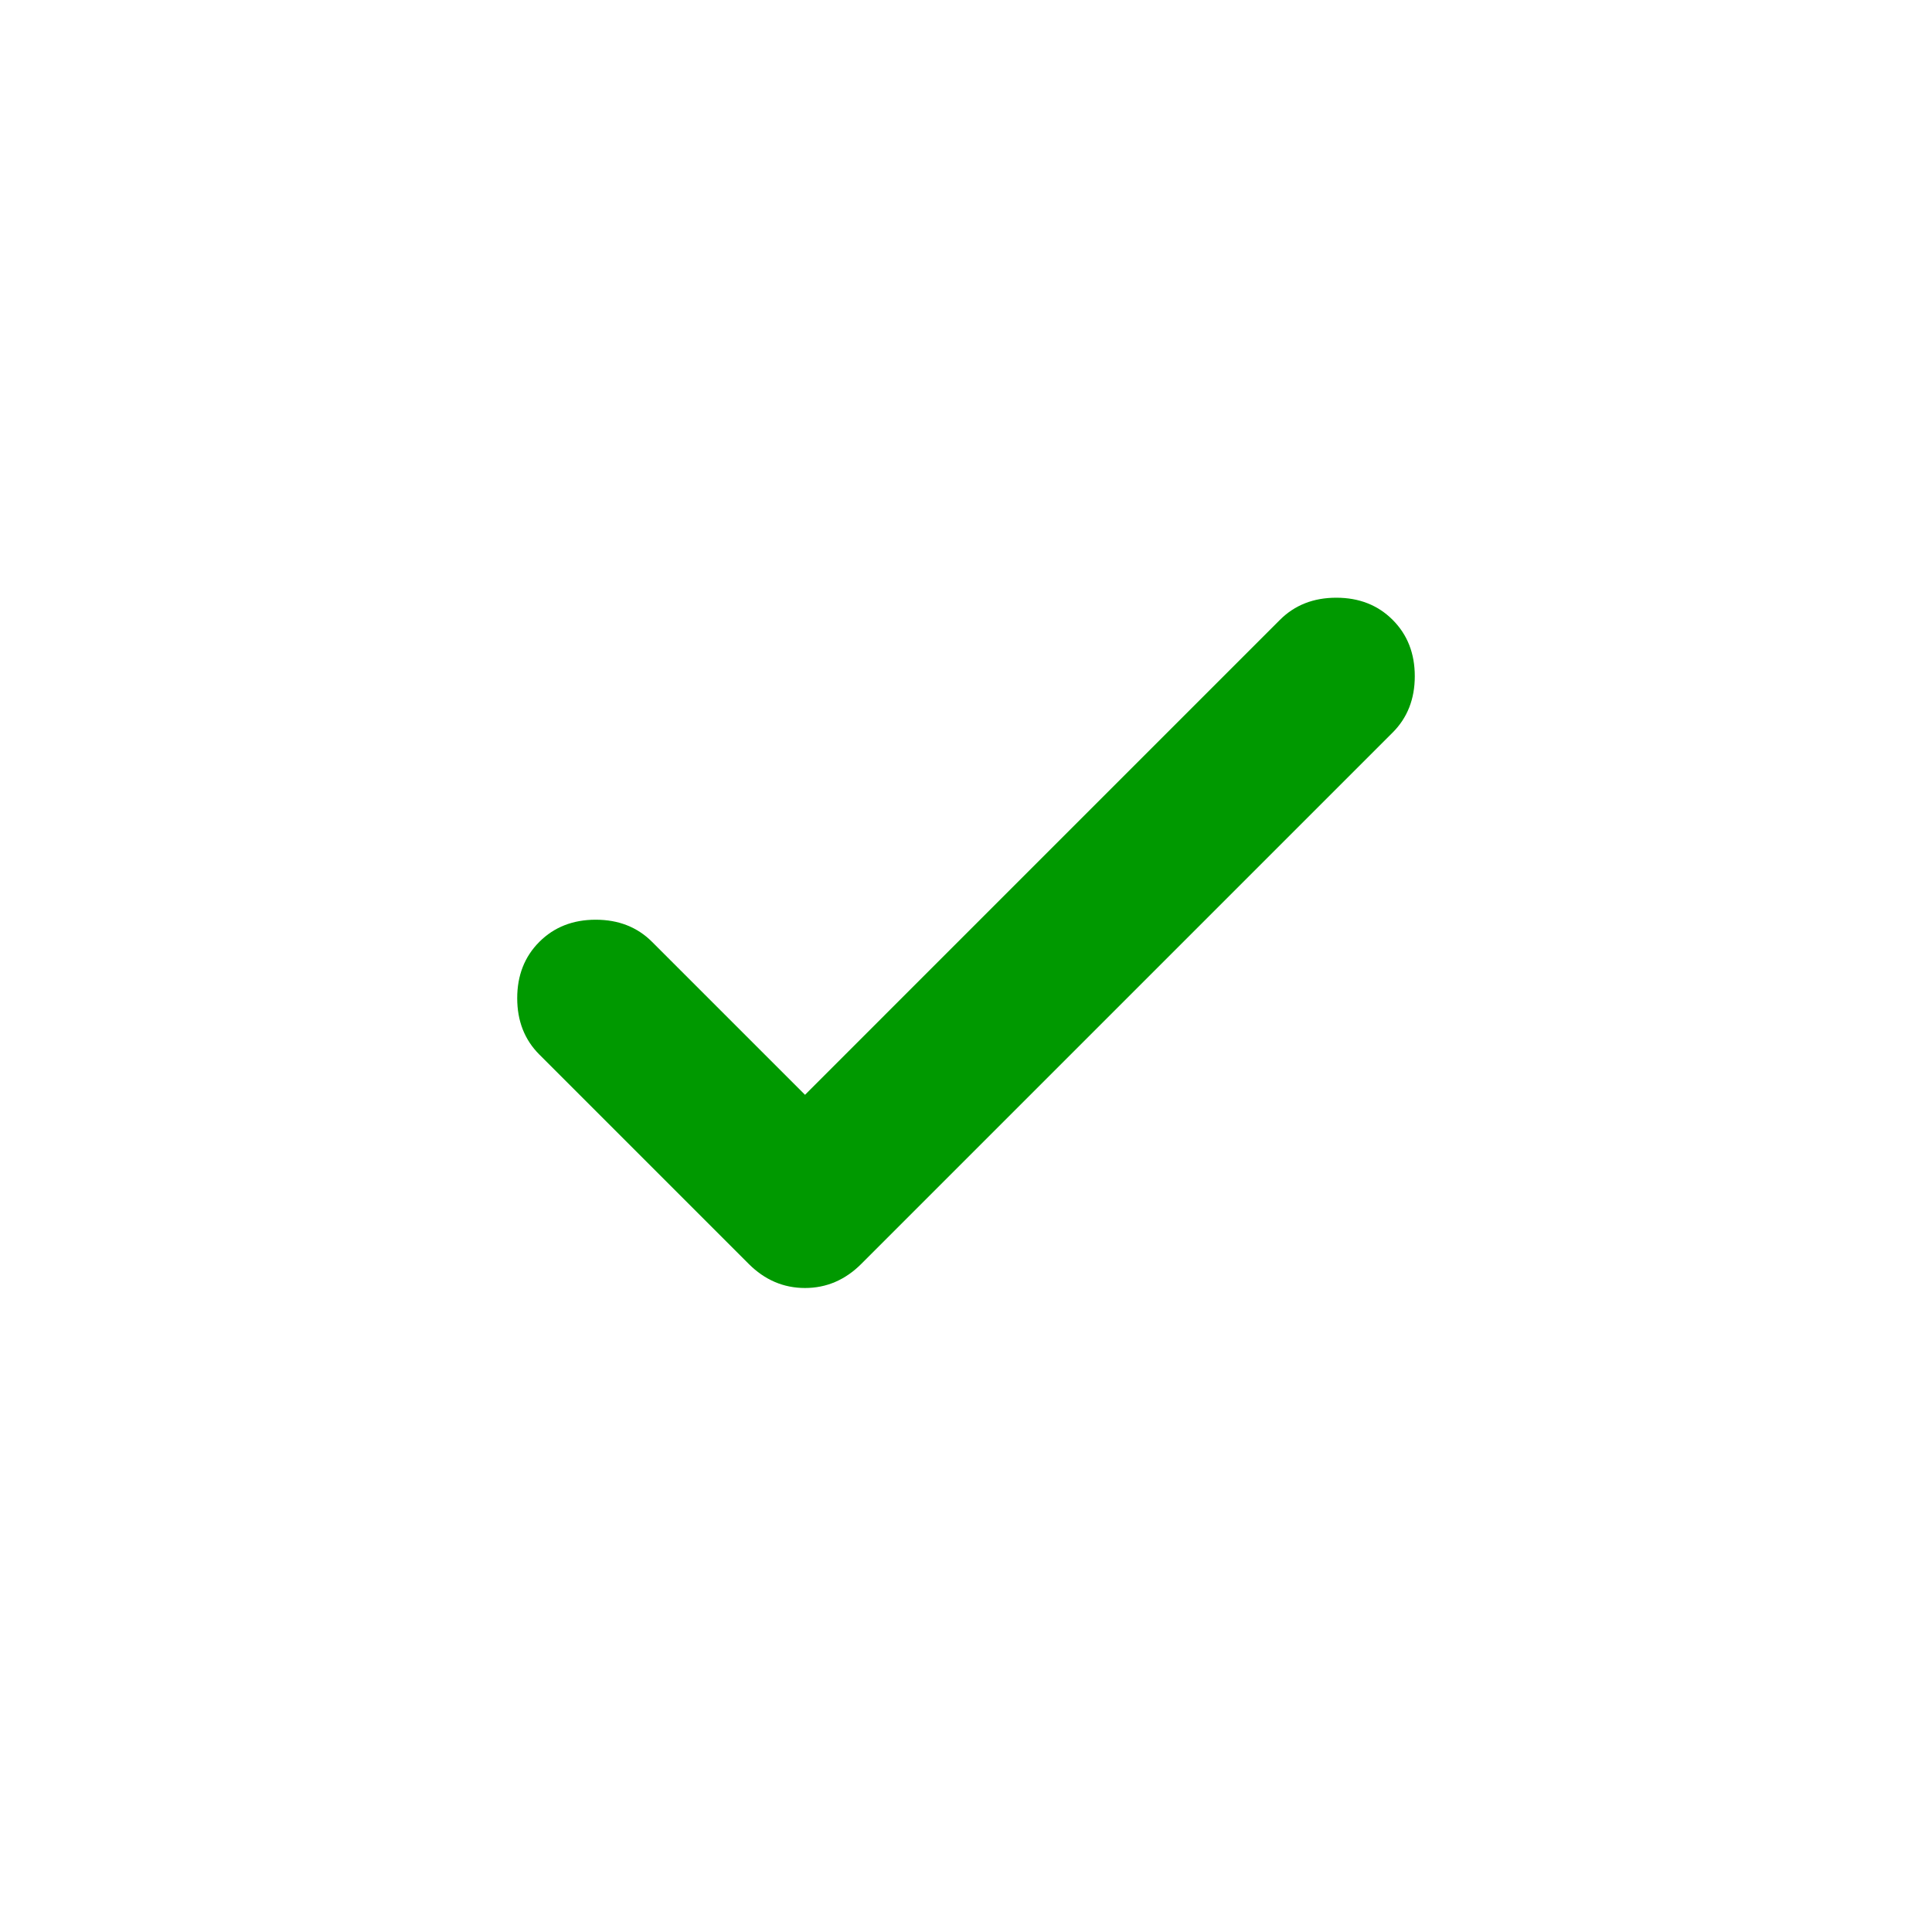
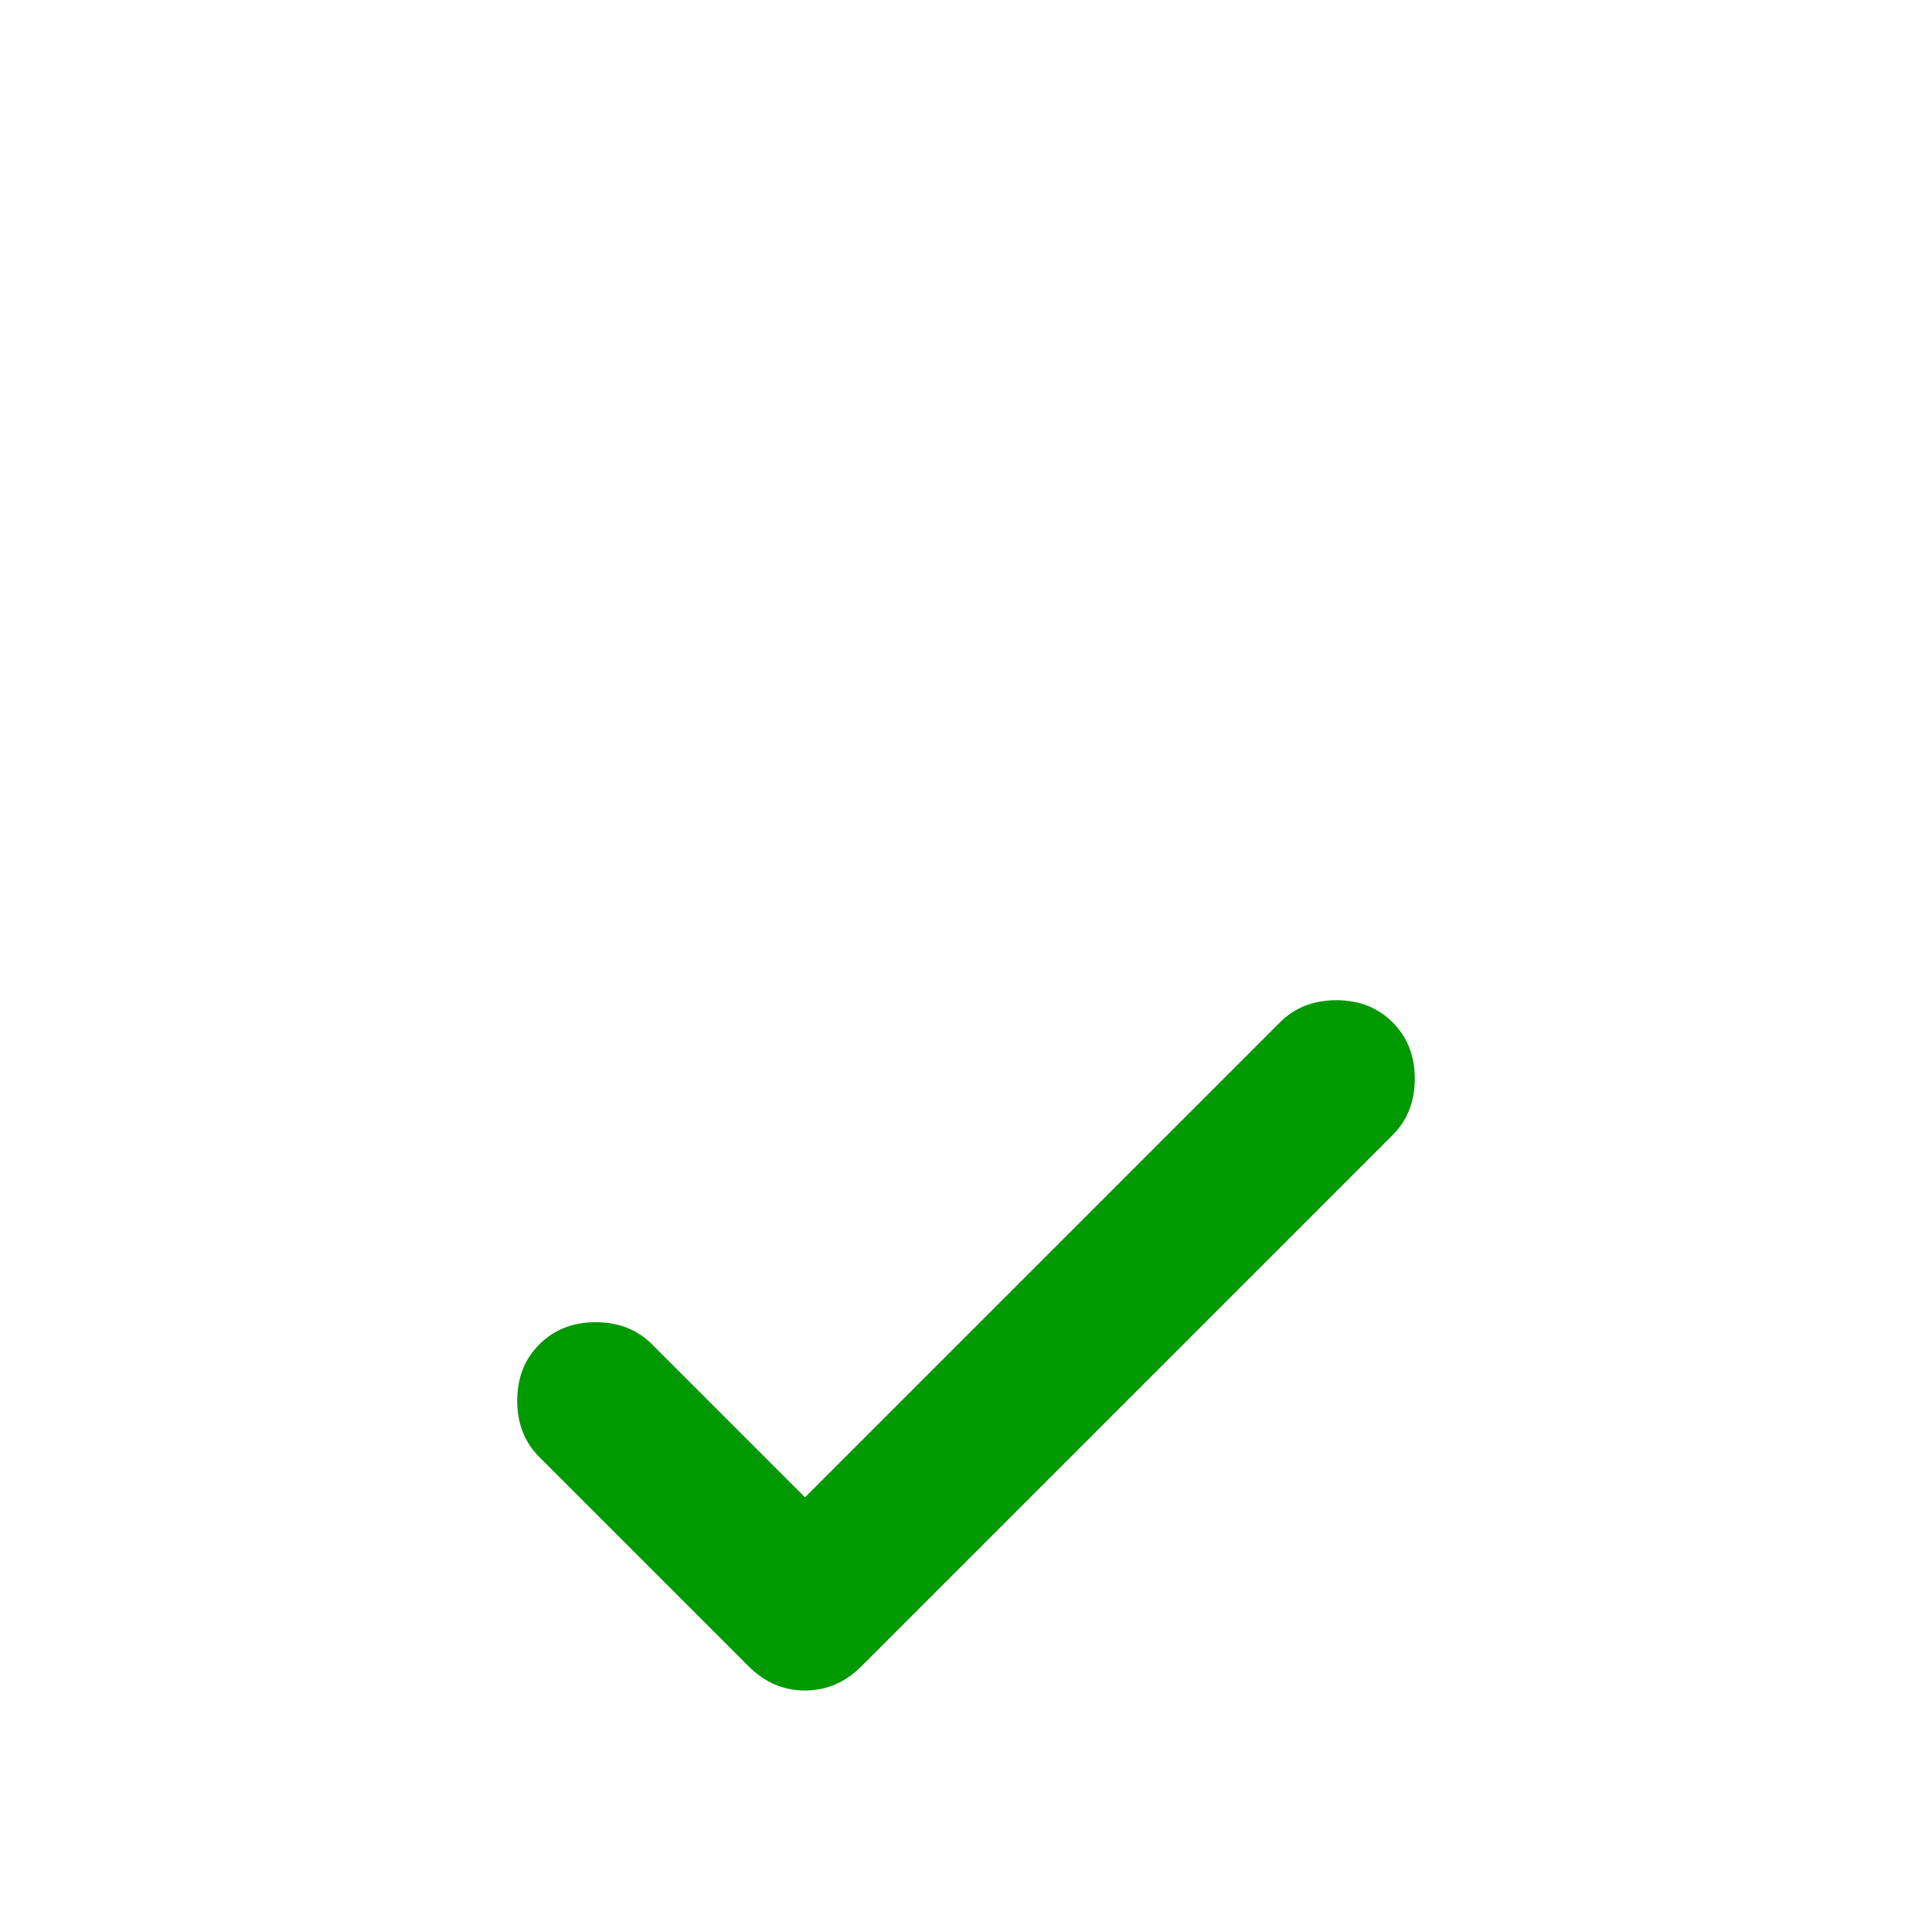
- <svg xmlns="http://www.w3.org/2000/svg" width="24px" height="24px" viewBox="0 0 24 24">
+ <svg xmlns="http://www.w3.org/2000/svg" width="24px" height="24px" viewBox="0 0 24 14">
  <path fill="#009900" d="m10 13.6l5.9-5.9q.275-.275.7-.275q.425 0 .7.275q.275.275.275.7q0 .425-.275.7l-6.6 6.6q-.3.3-.7.3q-.4 0-.7-.3l-2.6-2.6q-.275-.275-.275-.7q0-.425.275-.7q.275-.275.7-.275q.425 0 .7.275Z" />
</svg>
